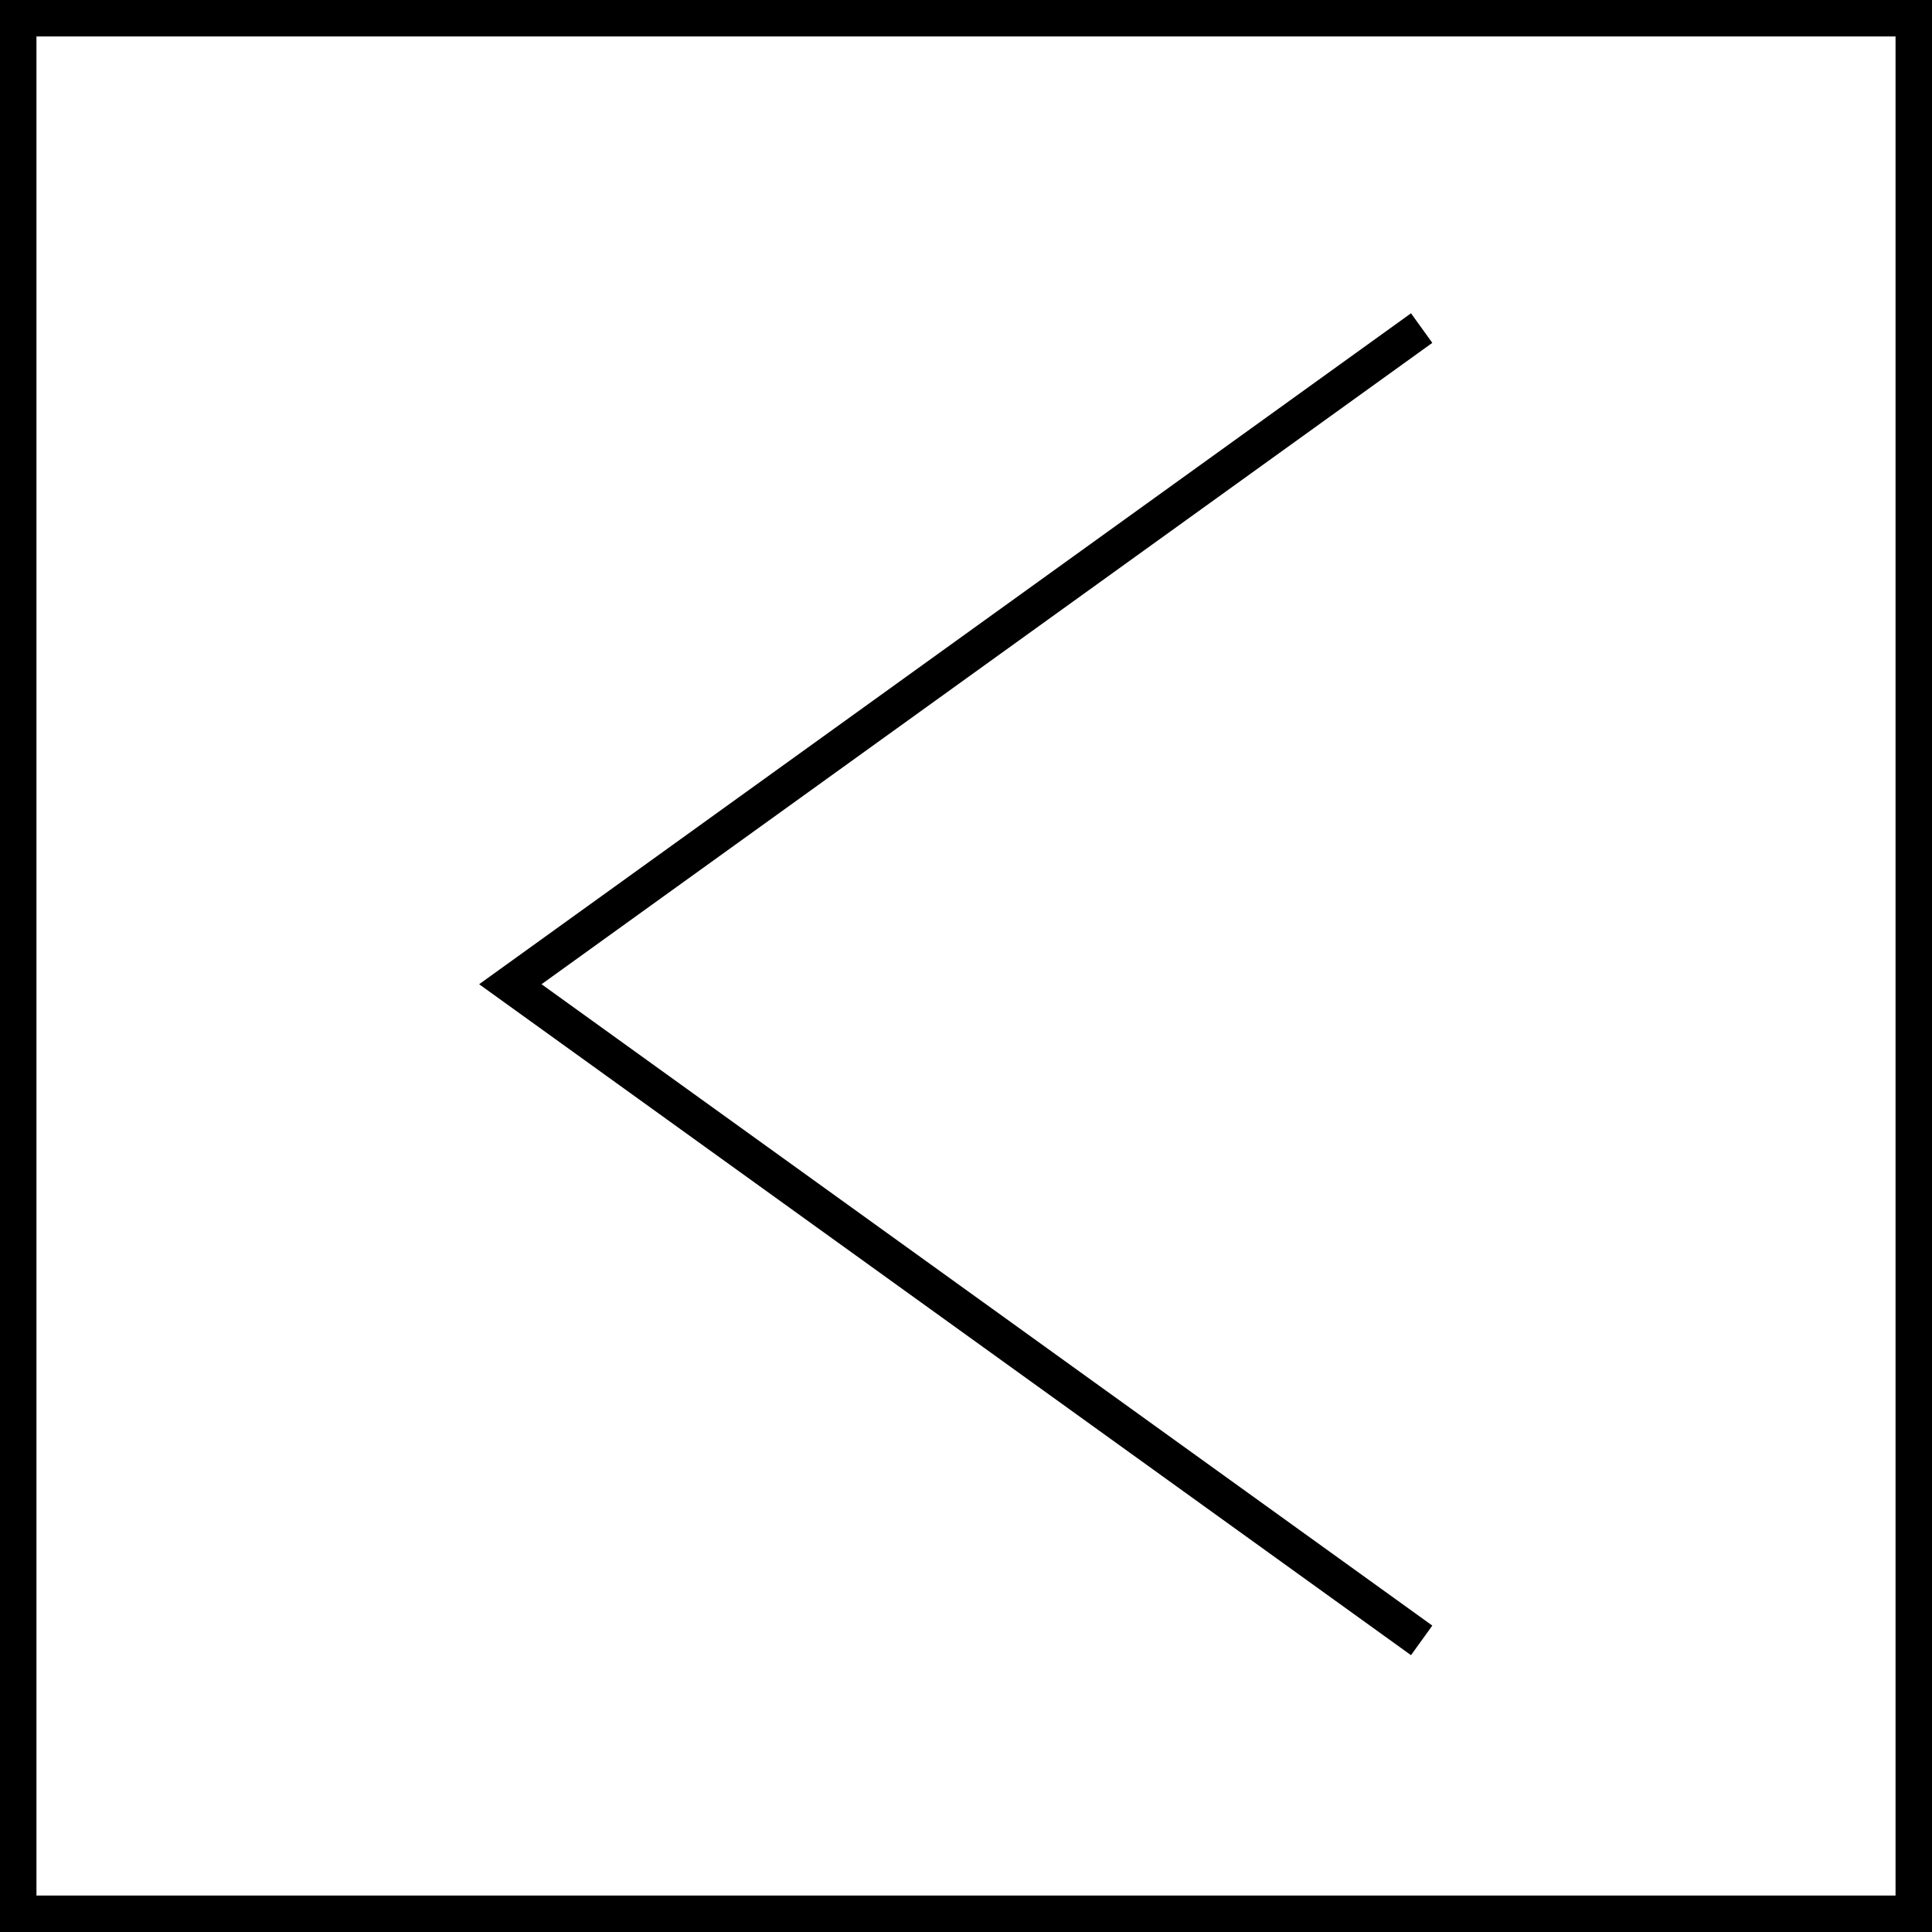
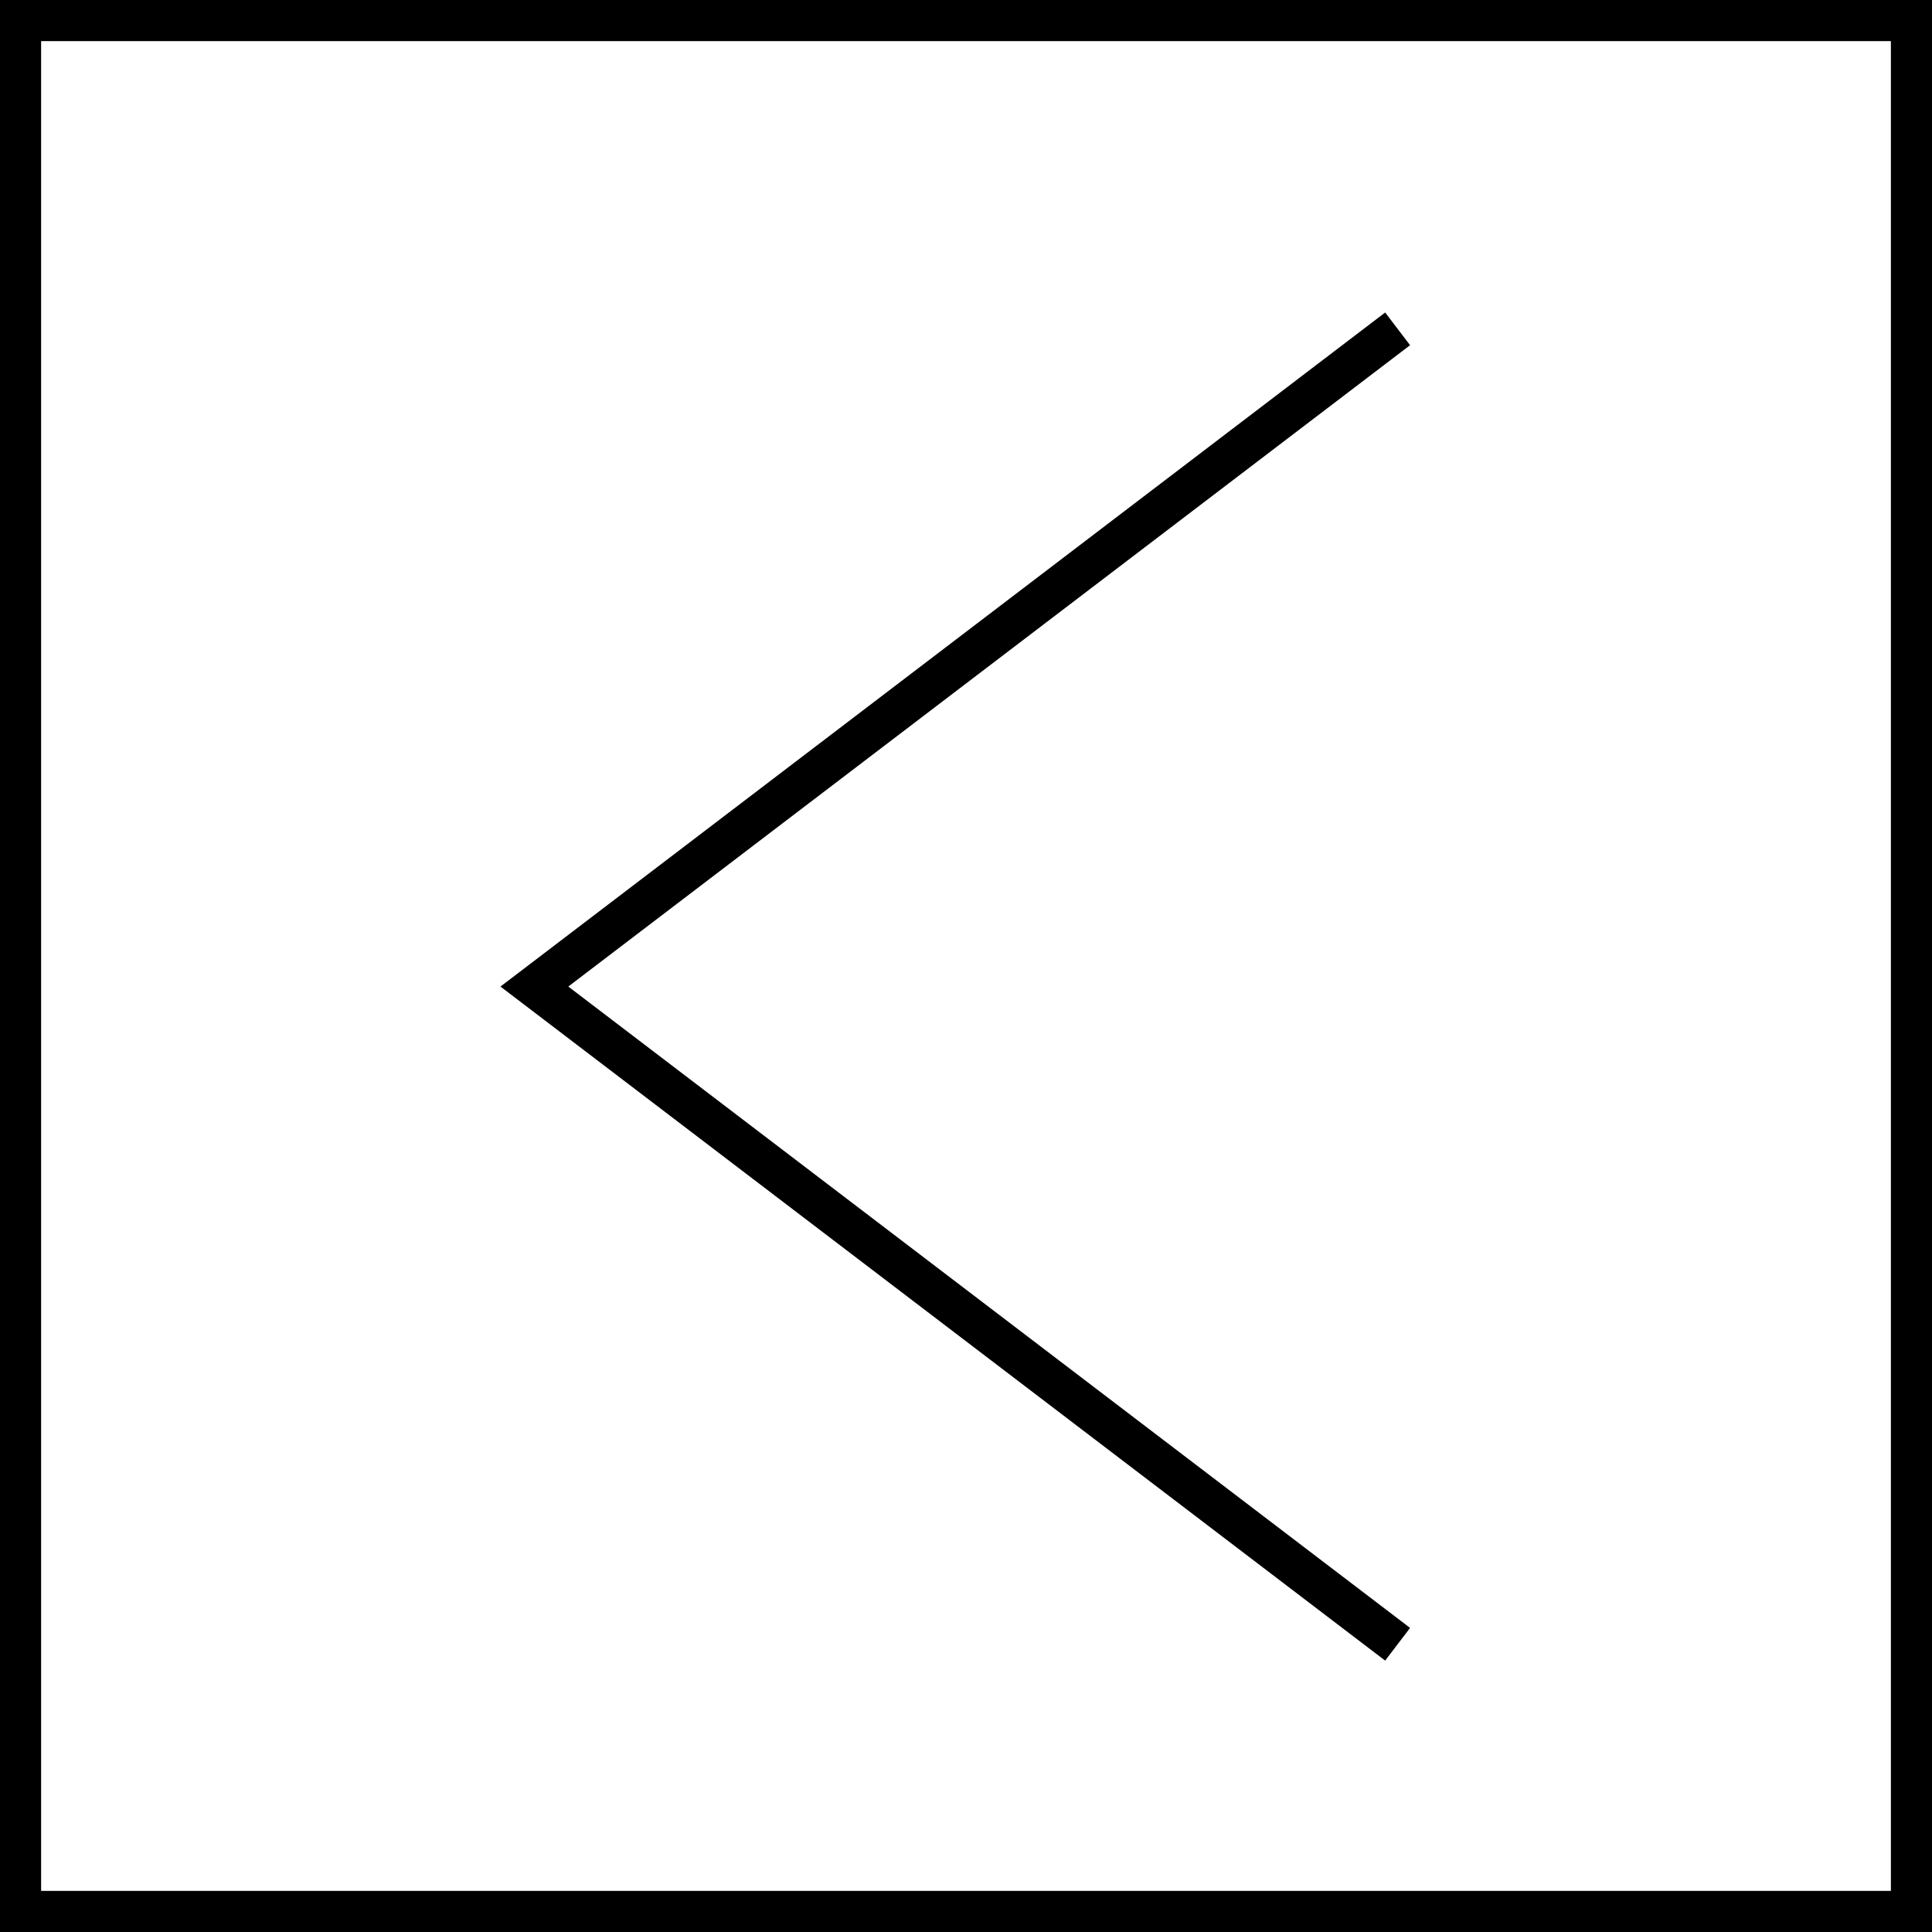
- <svg xmlns="http://www.w3.org/2000/svg" width="53" height="53" viewBox="0 0 53 53" fill="none">
-   <path d="M39 9L14 27L39 45" stroke="black" />
-   <rect x="0.5" y="0.5" width="52" height="52" stroke="black" />
+ <svg xmlns="http://www.w3.org/2000/svg" width="47" height="47" viewBox="0 0 47 47" fill="none">
+   <path d="M34 8L13 24L34 40" stroke="black" />
+   <rect x="0.5" y="0.5" width="46" height="46" stroke="black" />
</svg>
